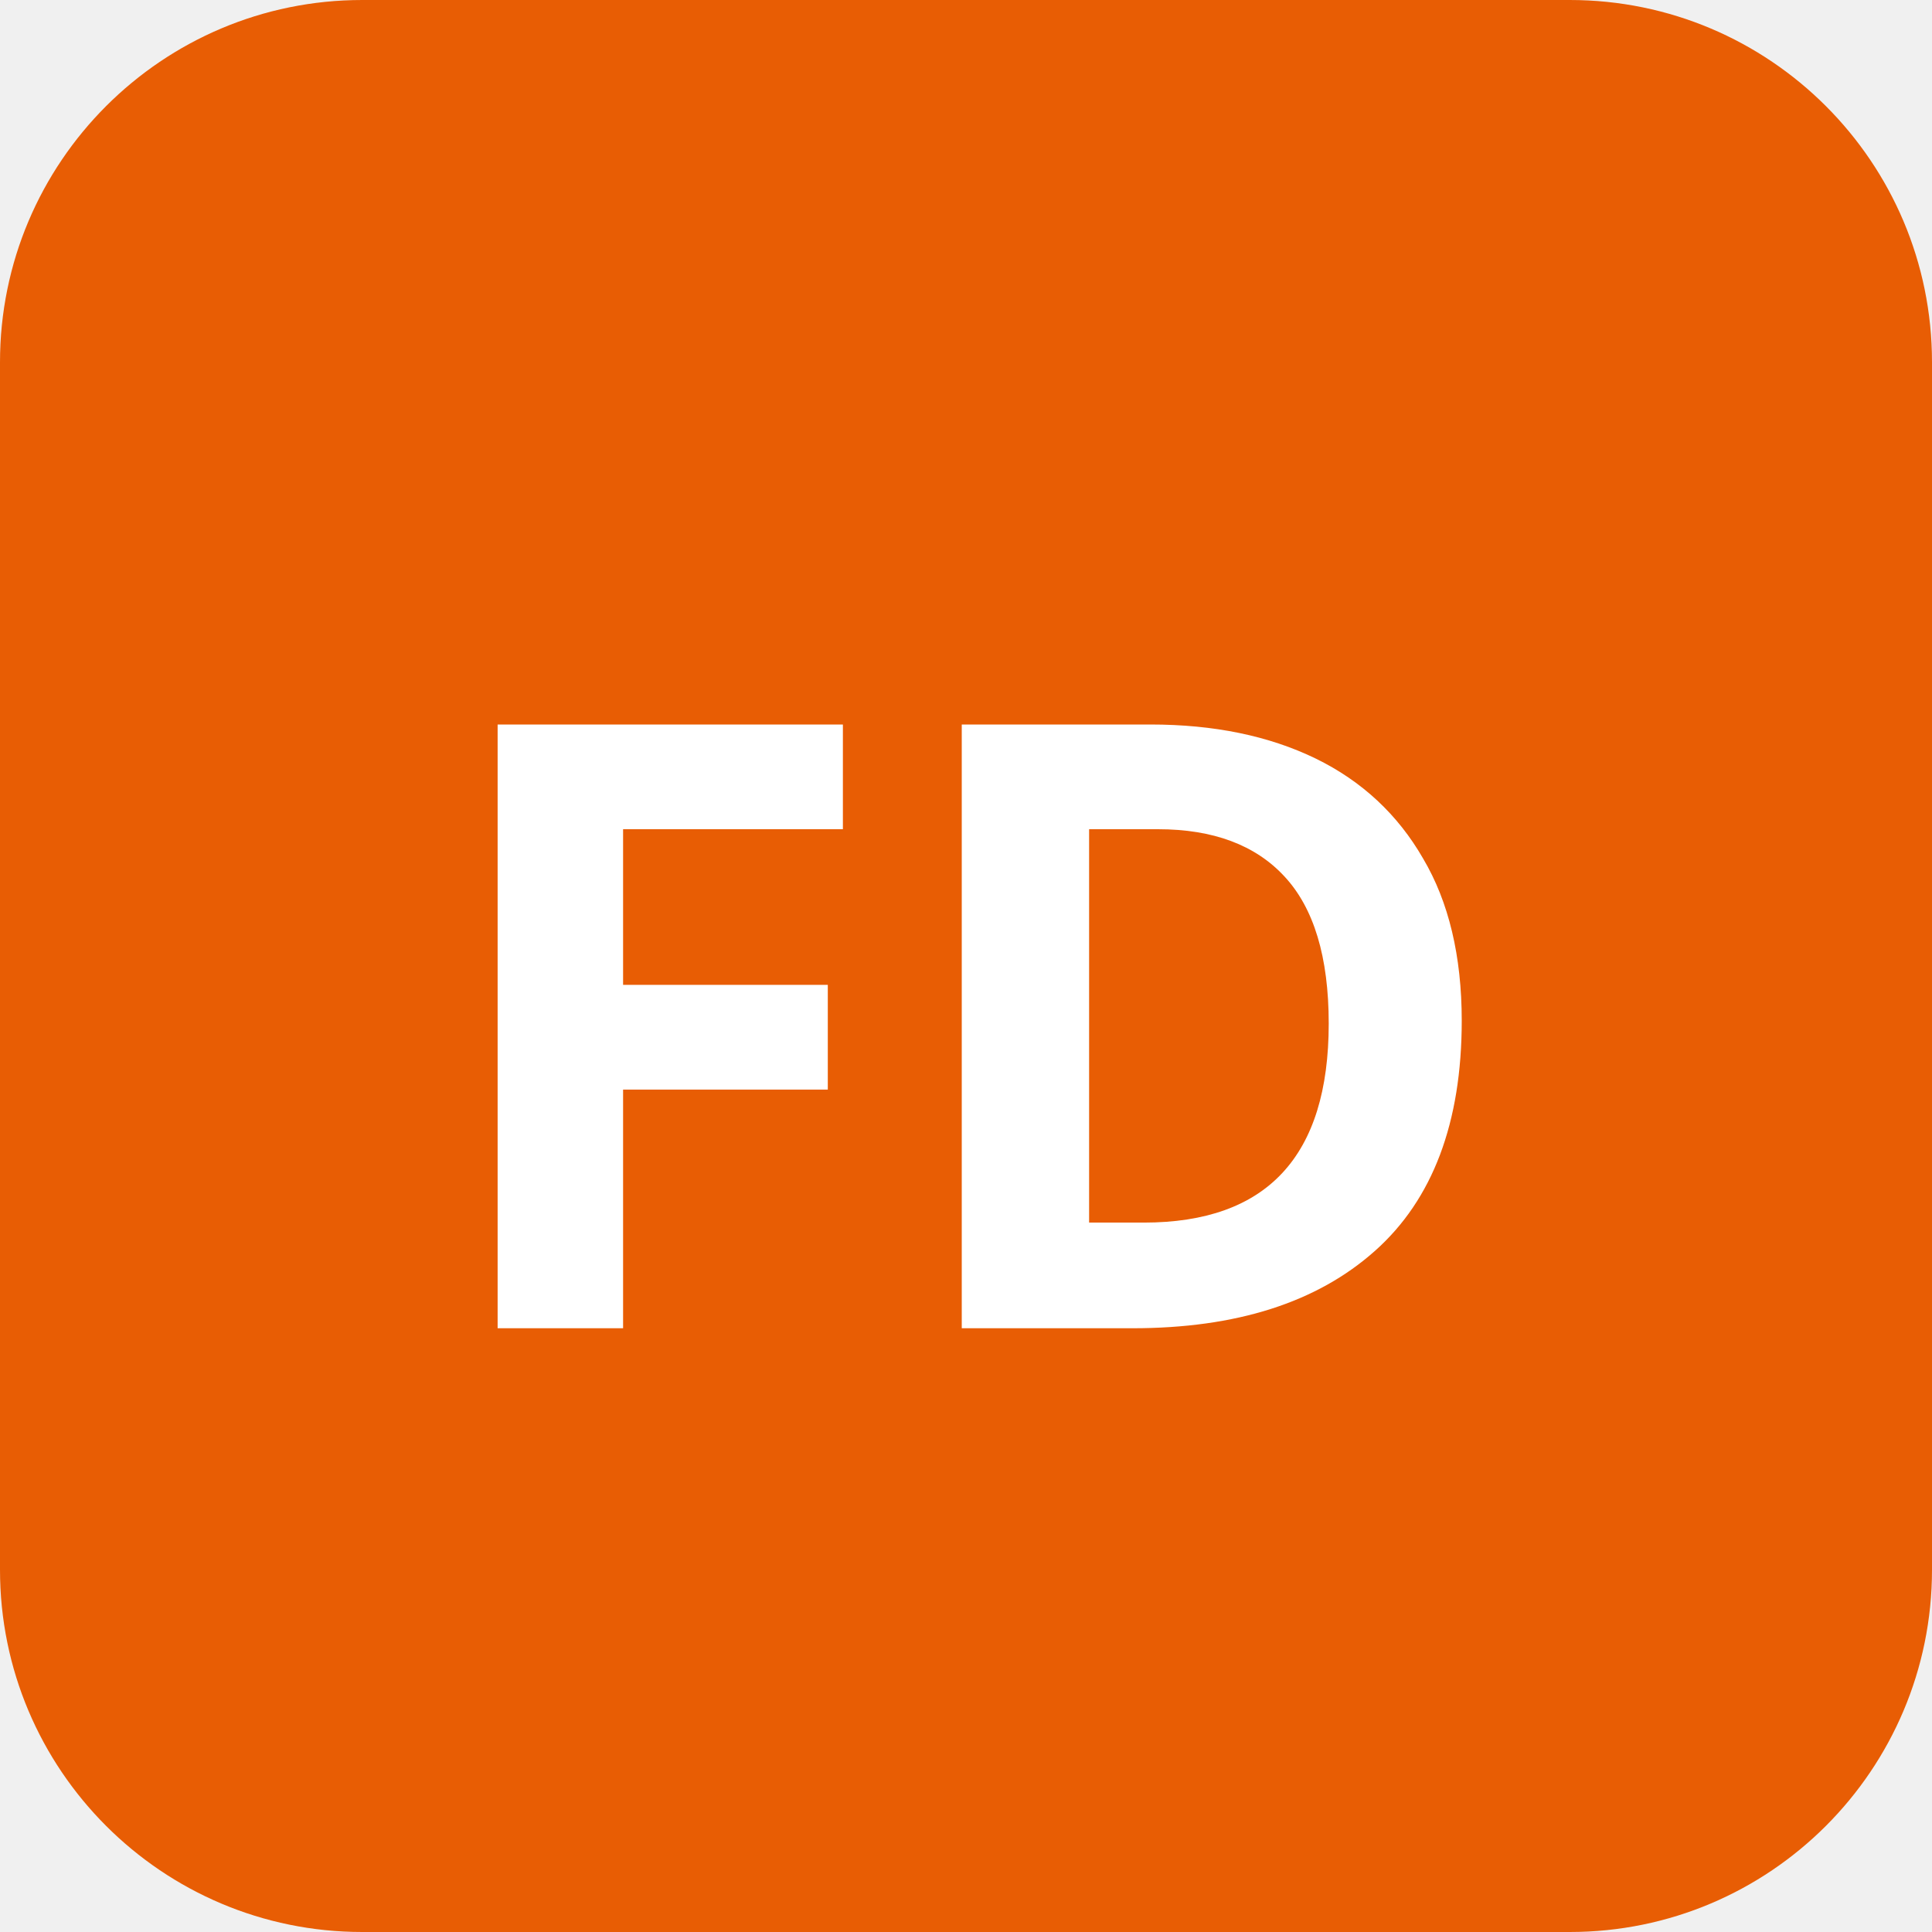
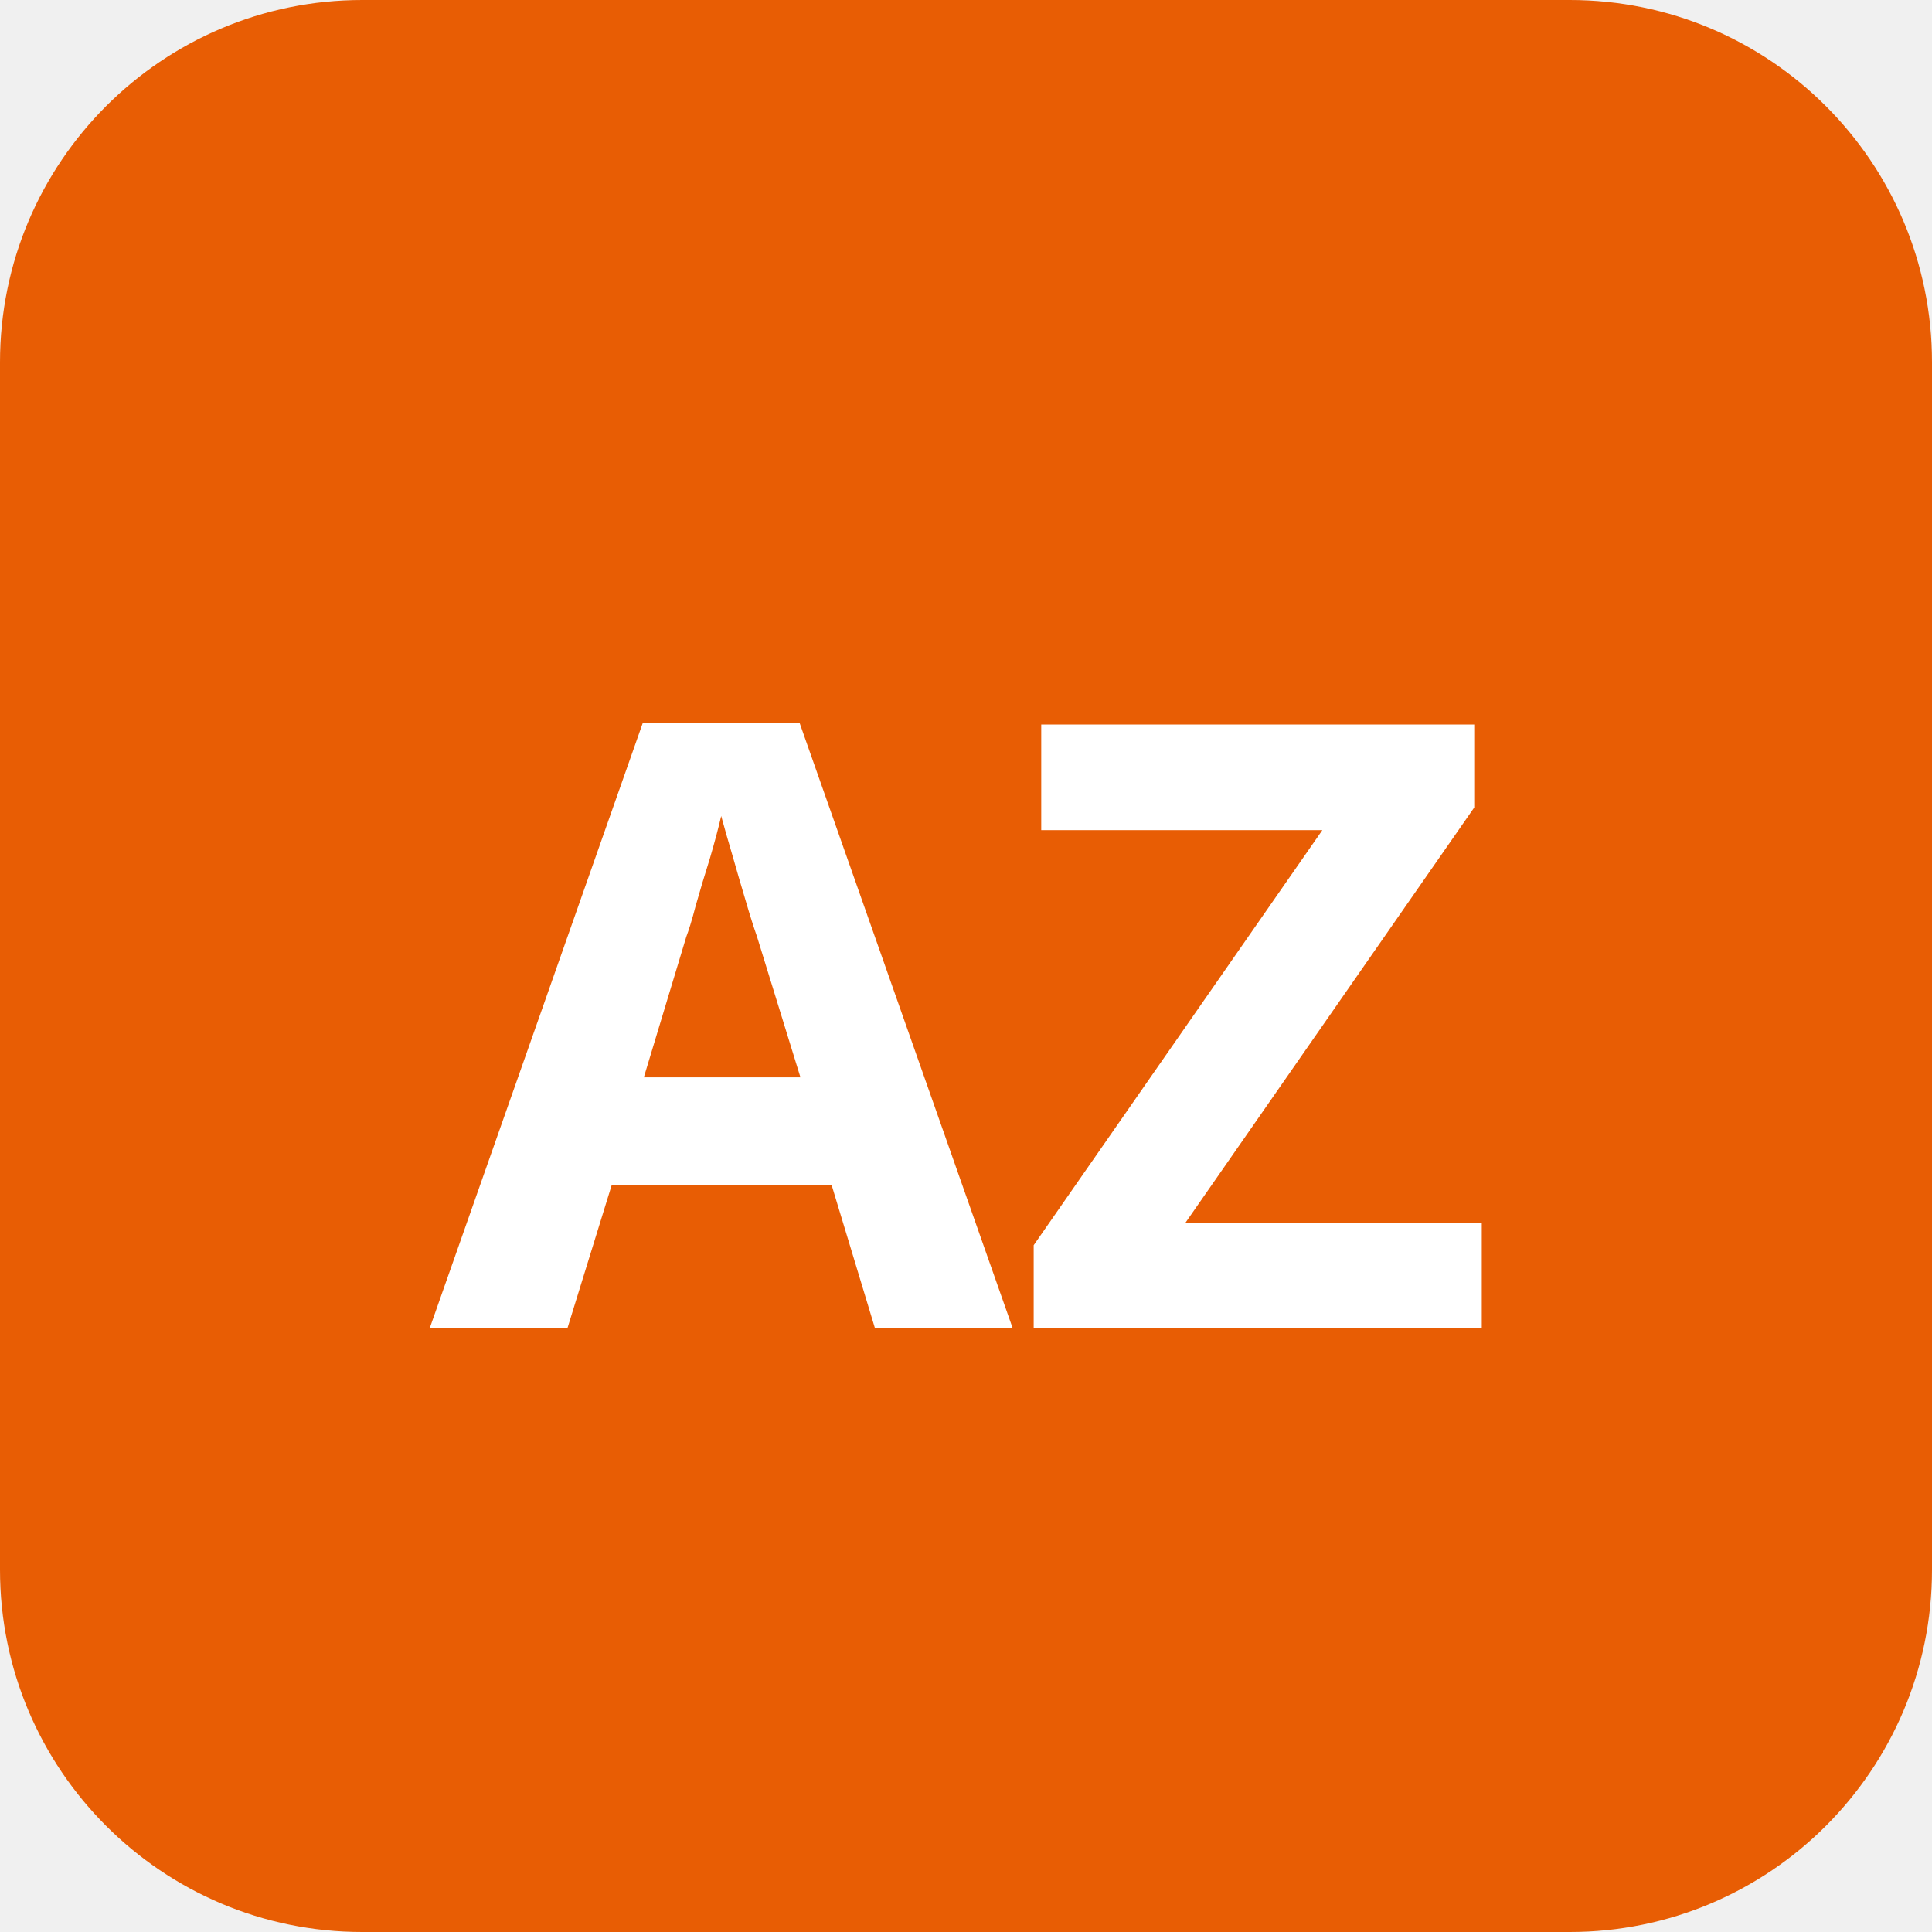
<svg xmlns="http://www.w3.org/2000/svg" viewBox="0 0 32 32">
  <rect width="32" height="32" rx="6" fill="#e85d04" />
-   <text x="16" y="22" text-anchor="middle" font-family="system-ui" font-weight="700" font-size="14" fill="#fff">FD</text>
+   <text x="16" y="22" text-anchor="middle" font-family="system-ui" font-weight="700" font-size="14" fill="#fff">AZ</text>
</svg>
